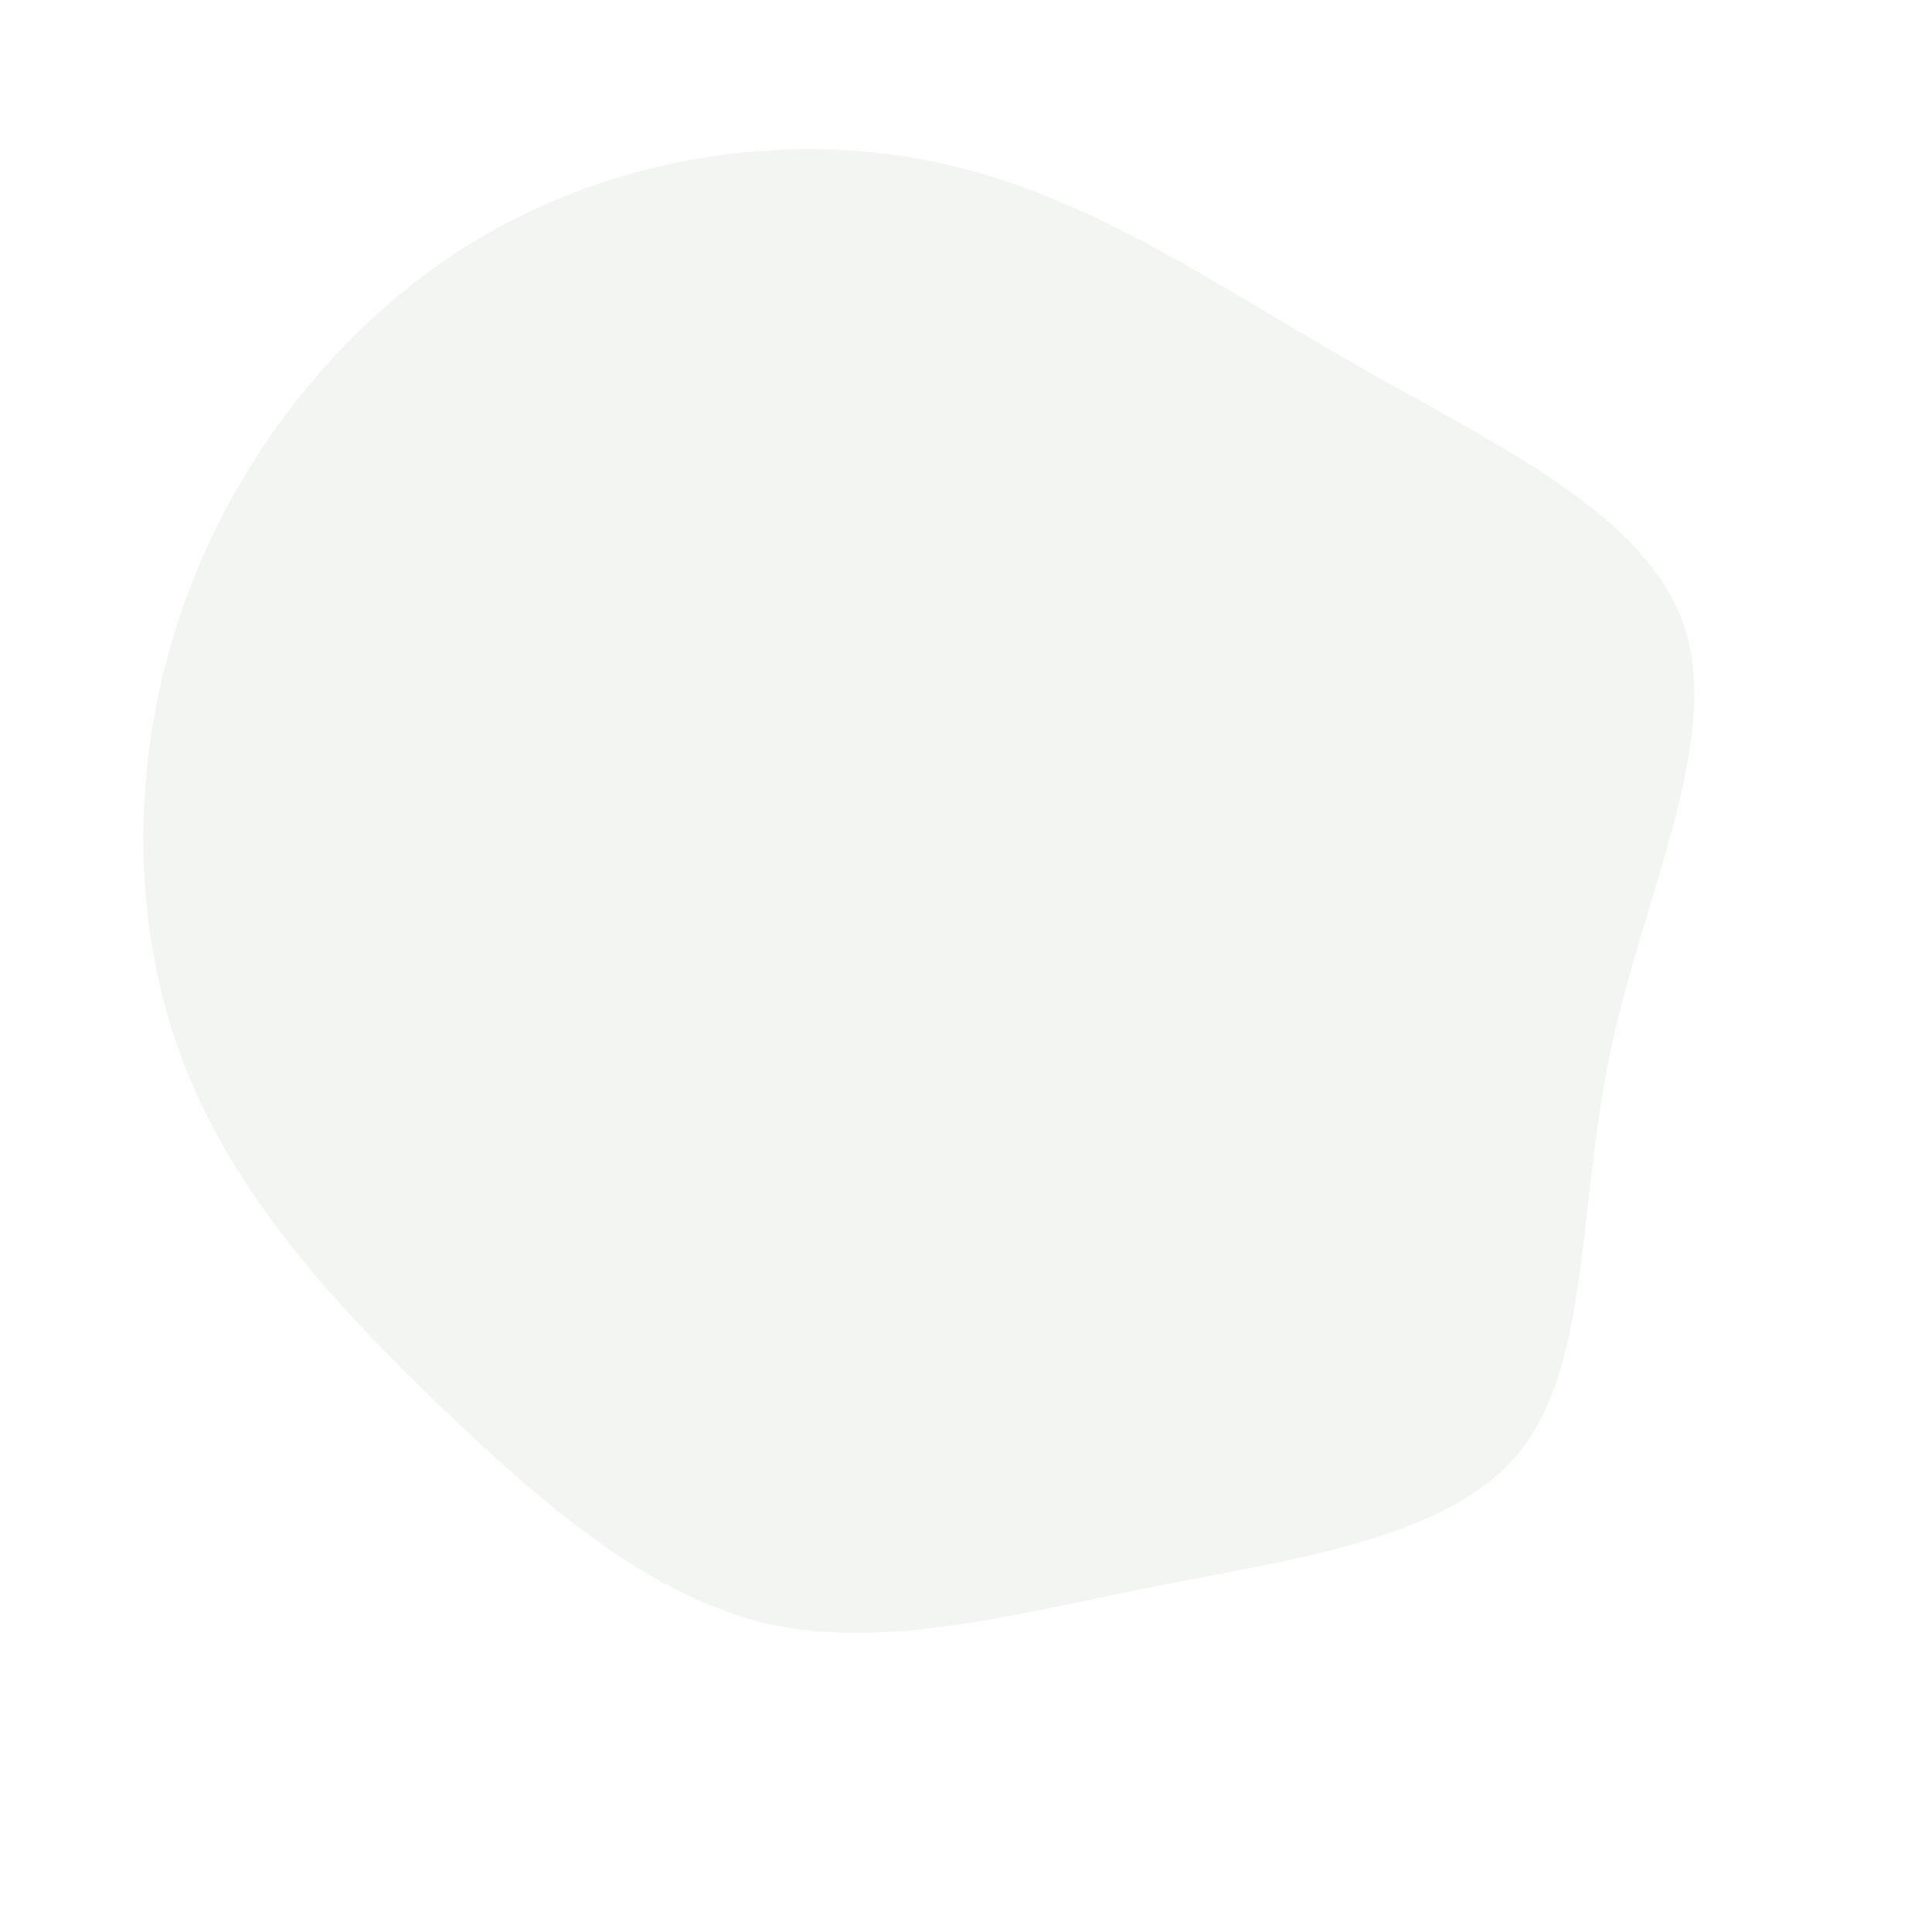
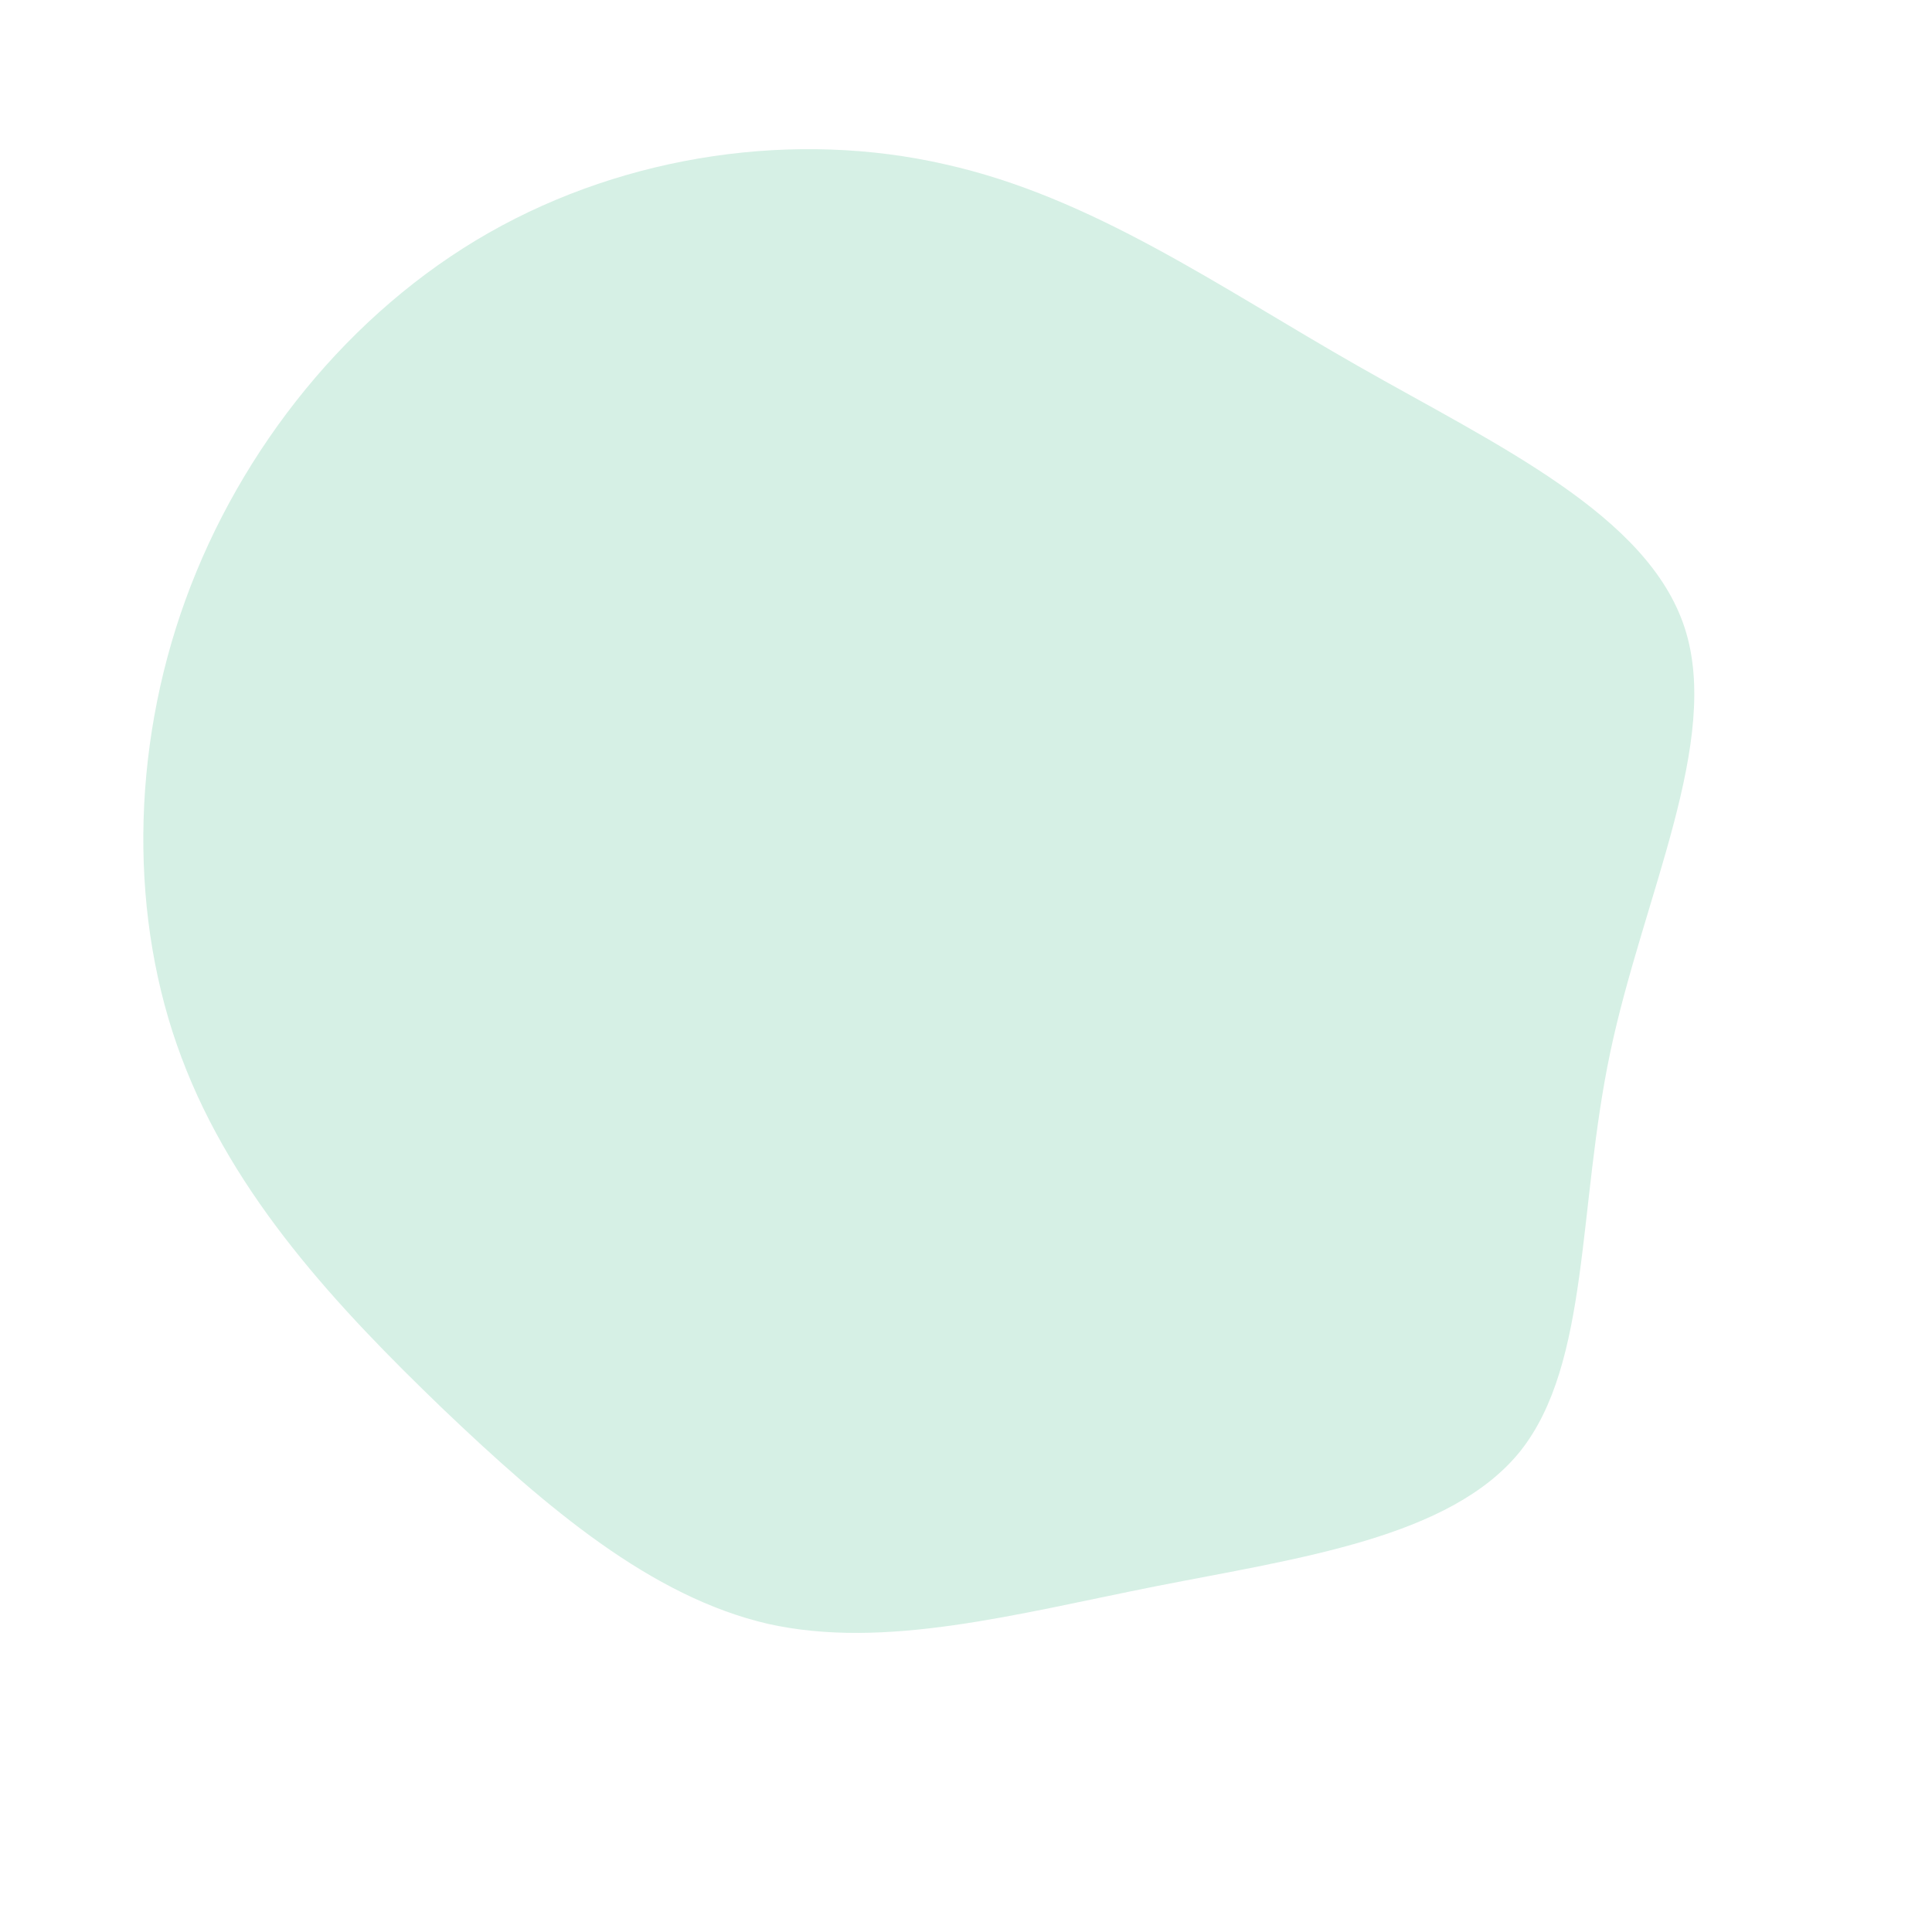
<svg xmlns="http://www.w3.org/2000/svg" viewBox="0 0 200 200">
-   <path fill="#F2F5F2" d="M40.6,-62.1C55,-53.9,70.6,-46.7,74.4,-35C78.2,-23.3,70.1,-7.2,66.7,8.9C63.3,25,64.6,41.1,57.4,50.2C50.2,59.2,34.4,61.3,19.7,64.2C5.1,67.1,-8.4,70.8,-20.5,68.1C-32.6,65.3,-43.4,56.1,-54.2,45.8C-65,35.4,-75.8,23.9,-81.2,9.5C-86.6,-4.8,-86.5,-22.2,-80.8,-37.9C-75.1,-53.6,-63.8,-67.7,-49.4,-75.9C-35,-84.1,-17.5,-86.5,-2.2,-83C13.1,-79.6,26.2,-70.3,40.6,-62.1Z" transform="translate(100 100)" />
+   <path fill="#D6F0E5" d="M40.6,-62.1C55,-53.9,70.6,-46.7,74.4,-35C78.2,-23.3,70.1,-7.2,66.7,8.9C63.3,25,64.6,41.1,57.4,50.2C50.2,59.2,34.4,61.3,19.7,64.2C5.1,67.1,-8.4,70.8,-20.5,68.1C-32.6,65.3,-43.4,56.1,-54.2,45.8C-65,35.4,-75.8,23.9,-81.2,9.5C-86.6,-4.8,-86.5,-22.2,-80.8,-37.9C-75.1,-53.6,-63.8,-67.7,-49.4,-75.9C-35,-84.1,-17.5,-86.5,-2.2,-83C13.1,-79.6,26.2,-70.3,40.6,-62.1Z" transform="translate(100 100)" />
</svg>
